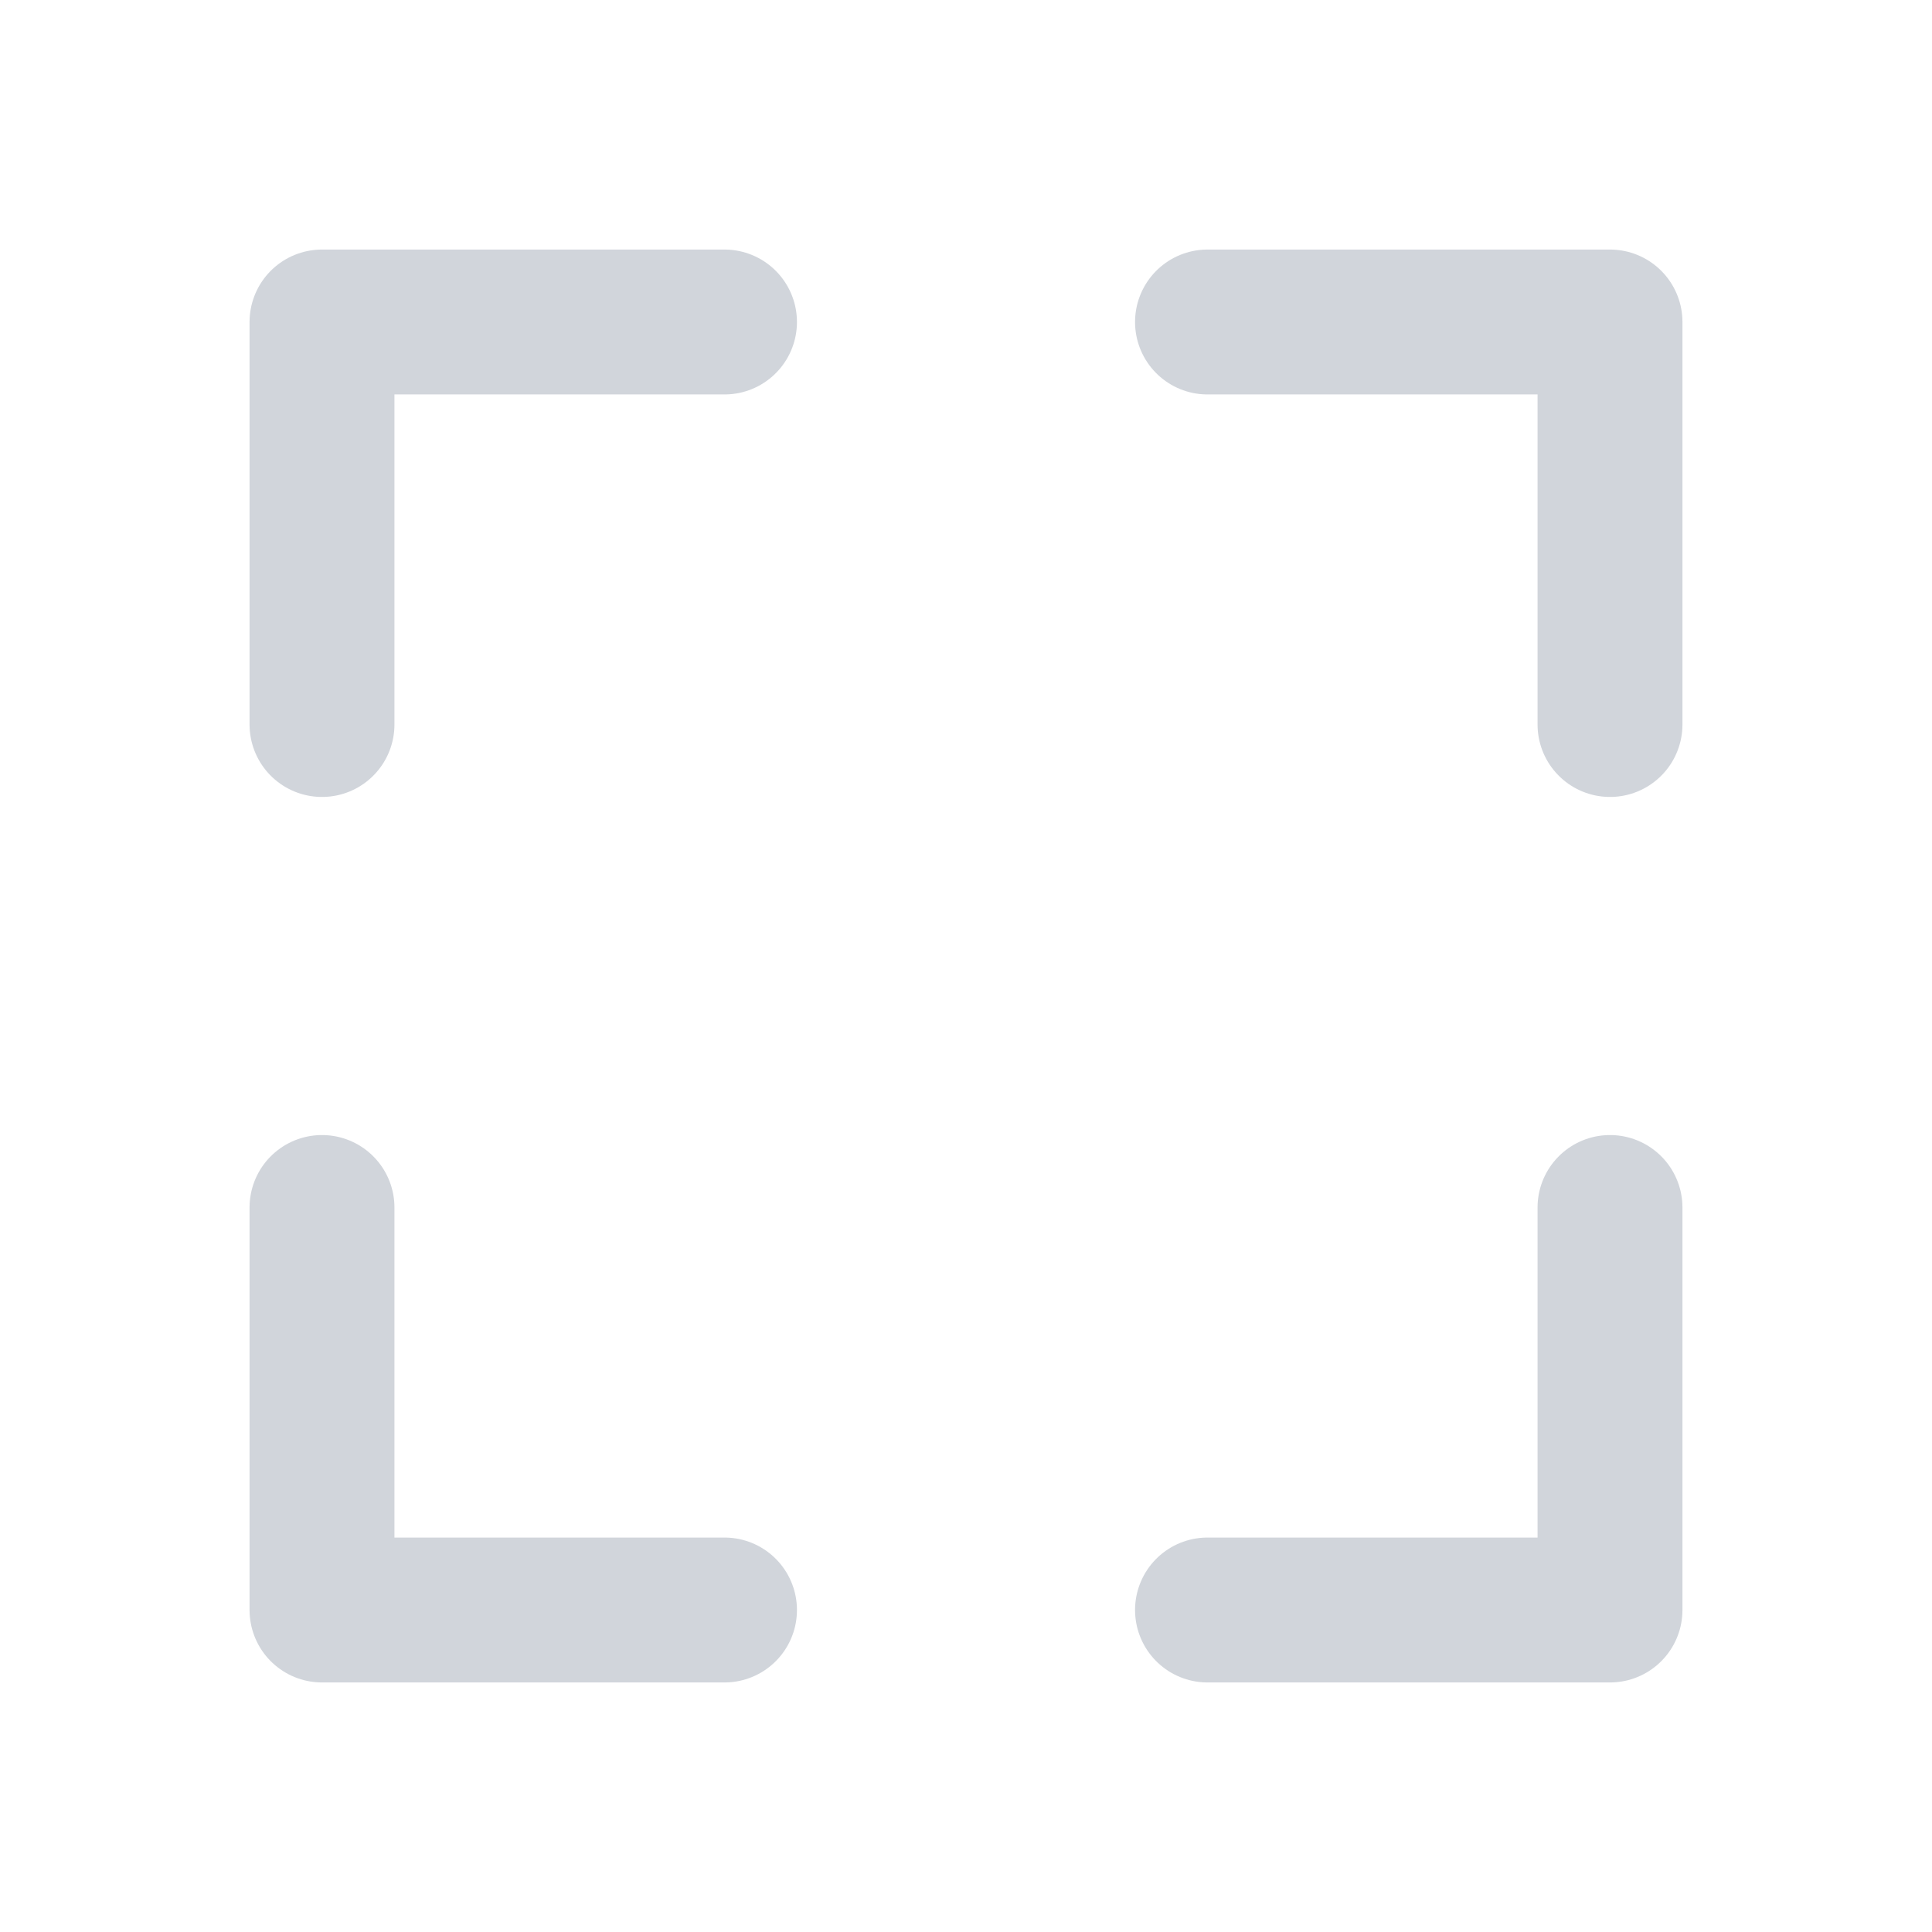
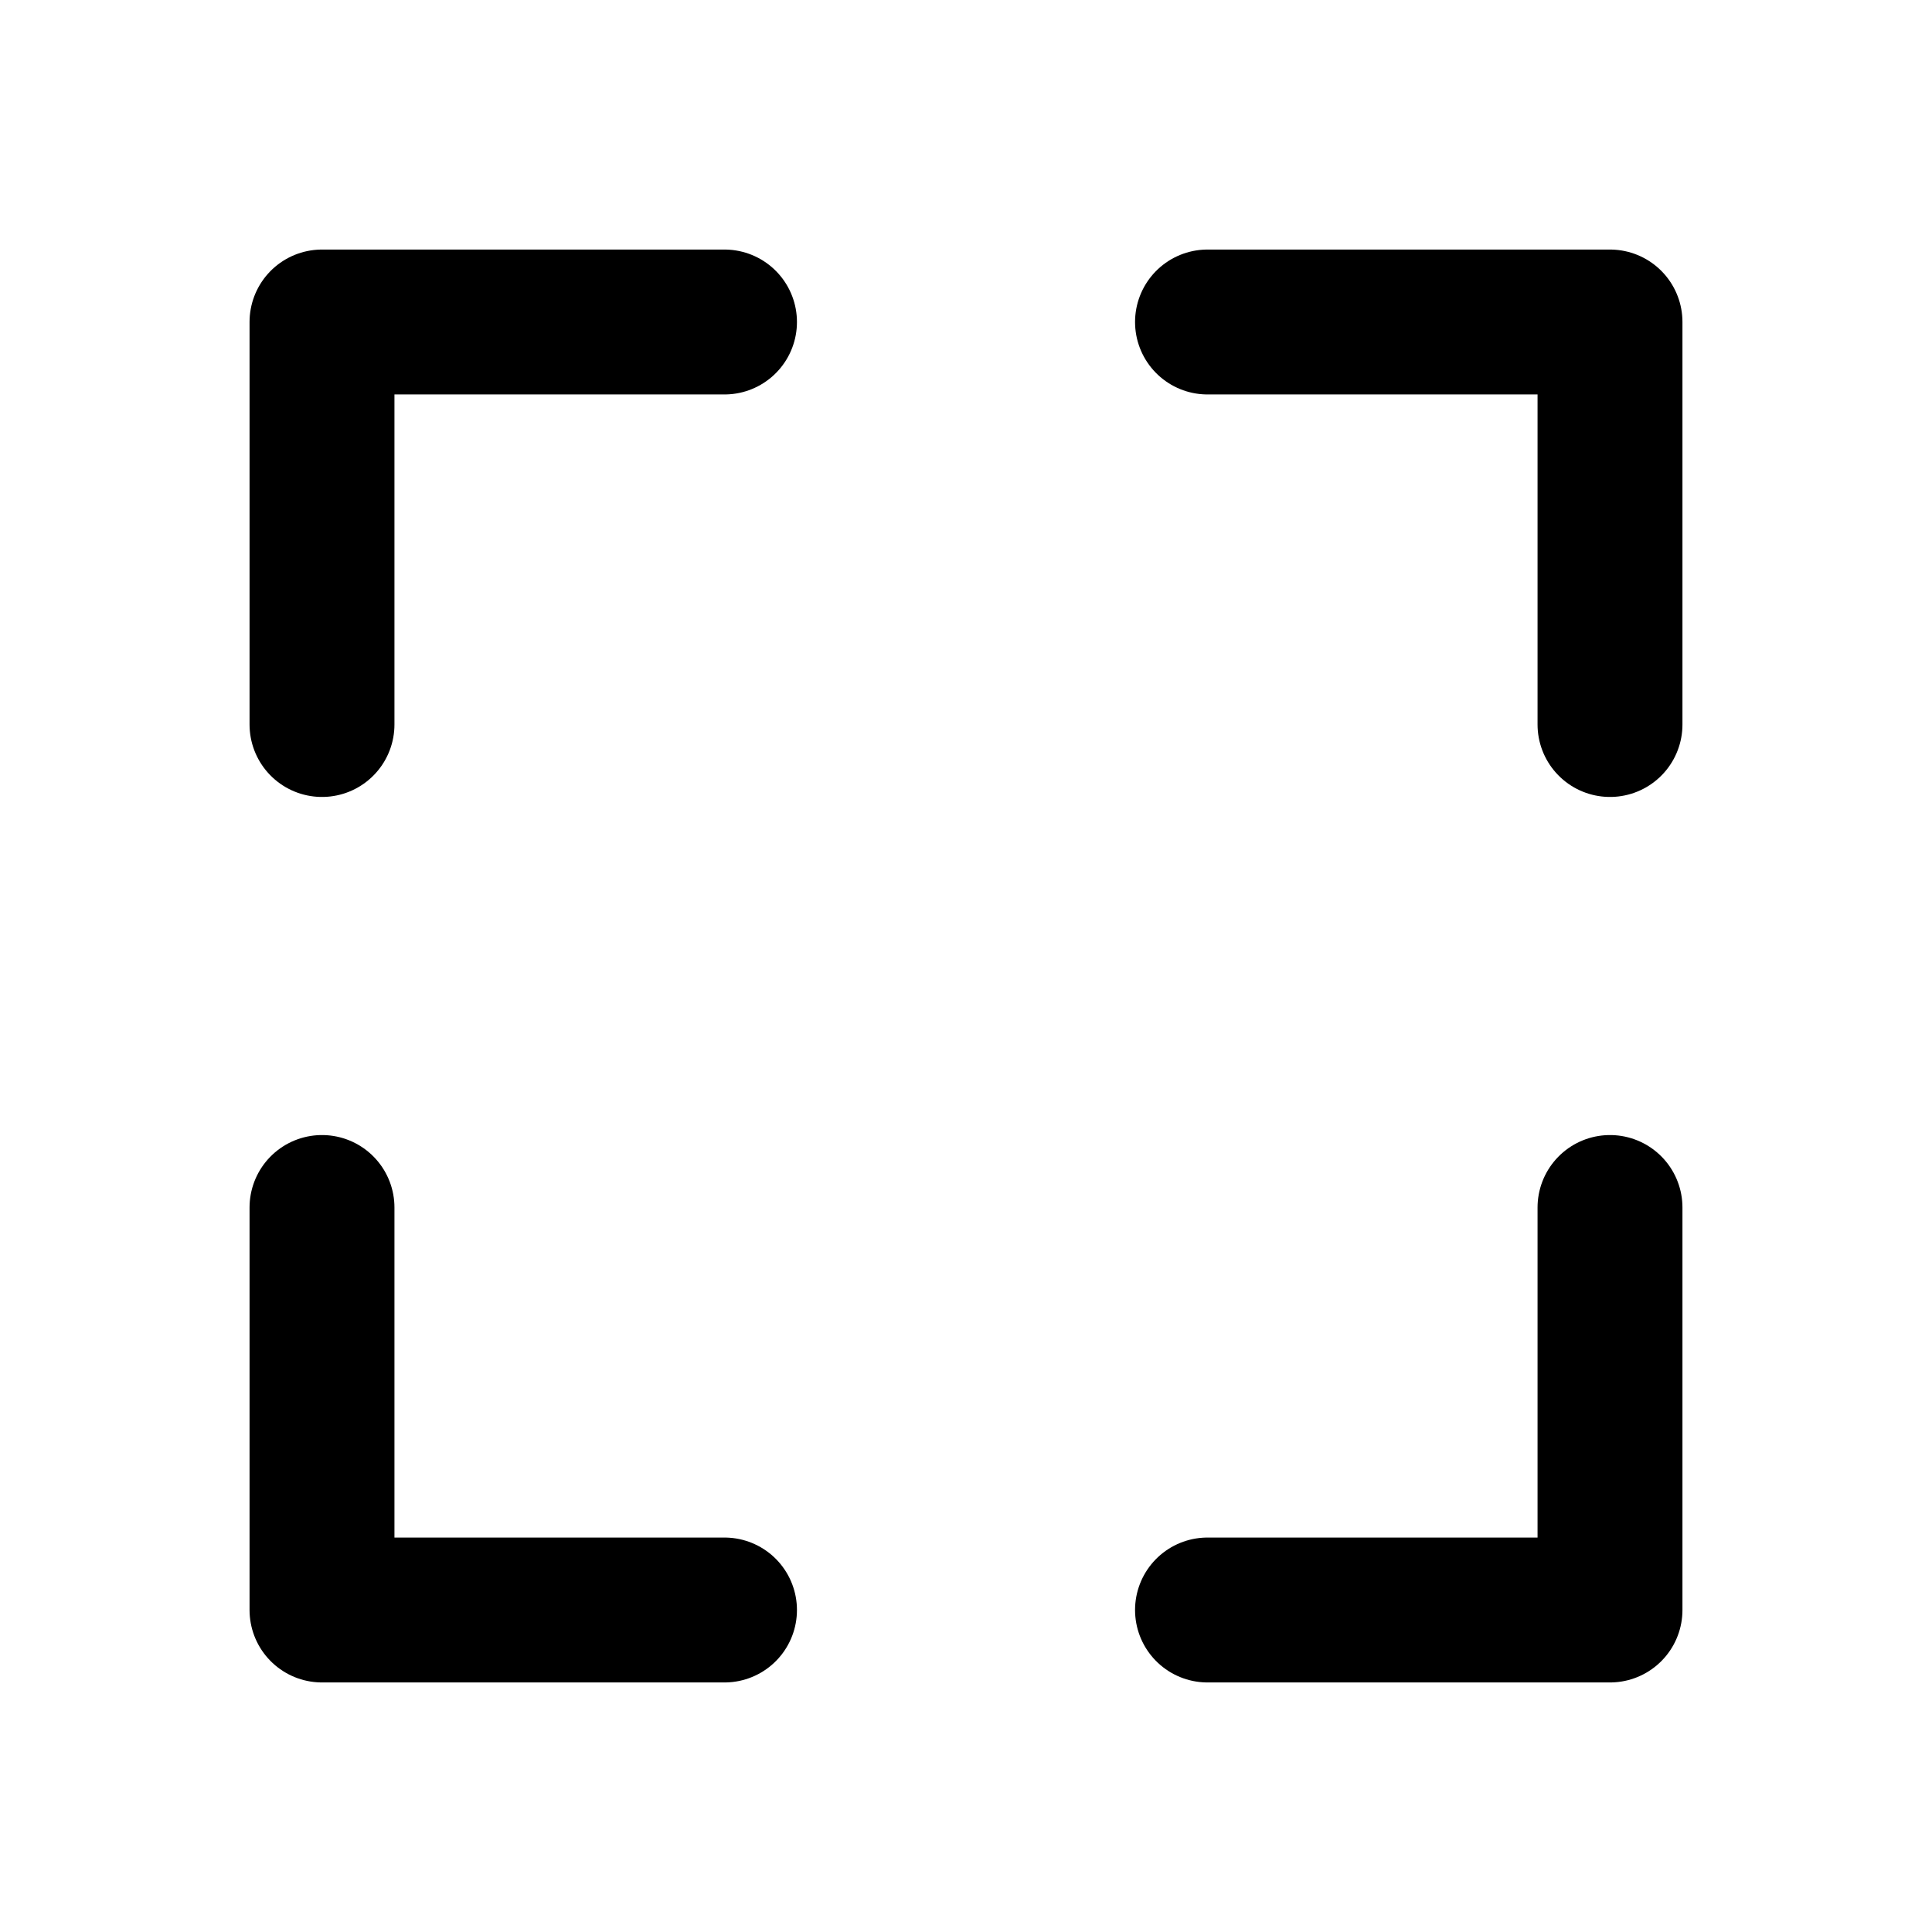
- <svg xmlns="http://www.w3.org/2000/svg" viewBox="0 0 24 24" fill="none" stroke="#d1d5db" stroke-width="1.8" stroke-linecap="round" stroke-linejoin="round">
+ <svg xmlns="http://www.w3.org/2000/svg" viewBox="0 0 24 24" fill="none" stroke="currentColor" stroke-width="1.8" stroke-linecap="round" stroke-linejoin="round">
  <path d="M4 9V4h5" />
  <path d="M15 4h5v5" />
  <path d="M20 15v5h-5" />
  <path d="M9 20H4v-5" />
</svg>
